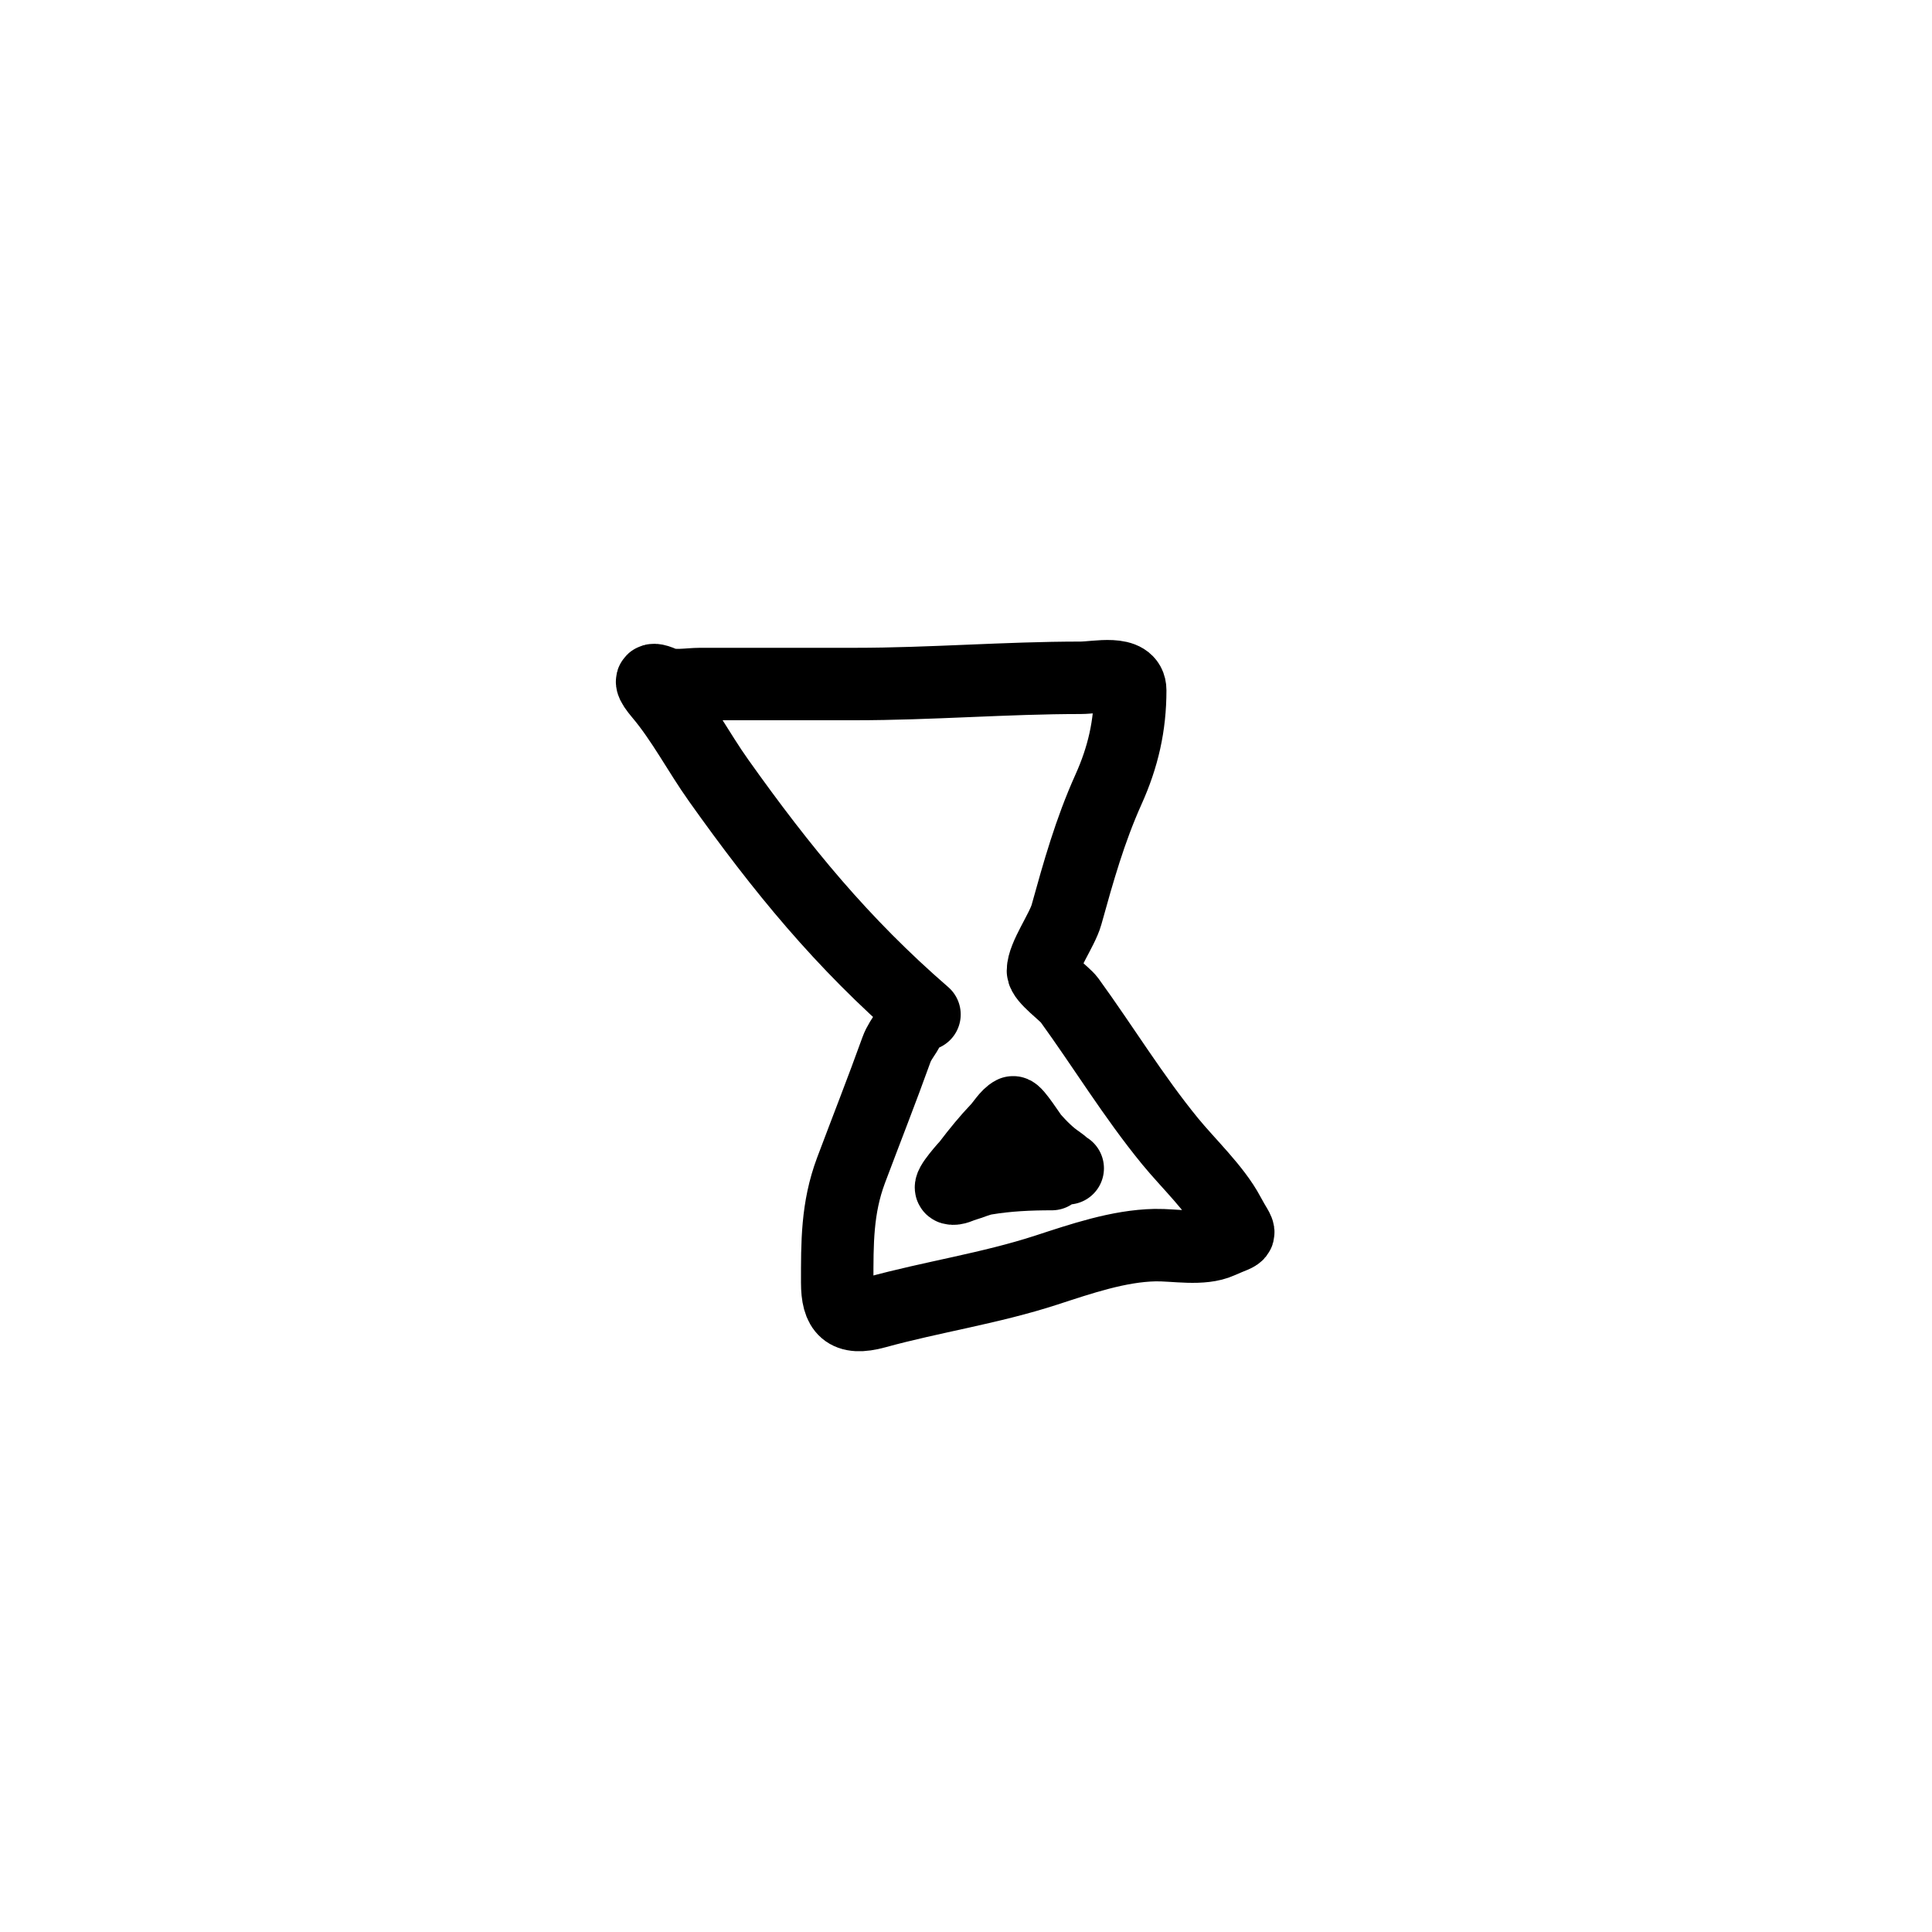
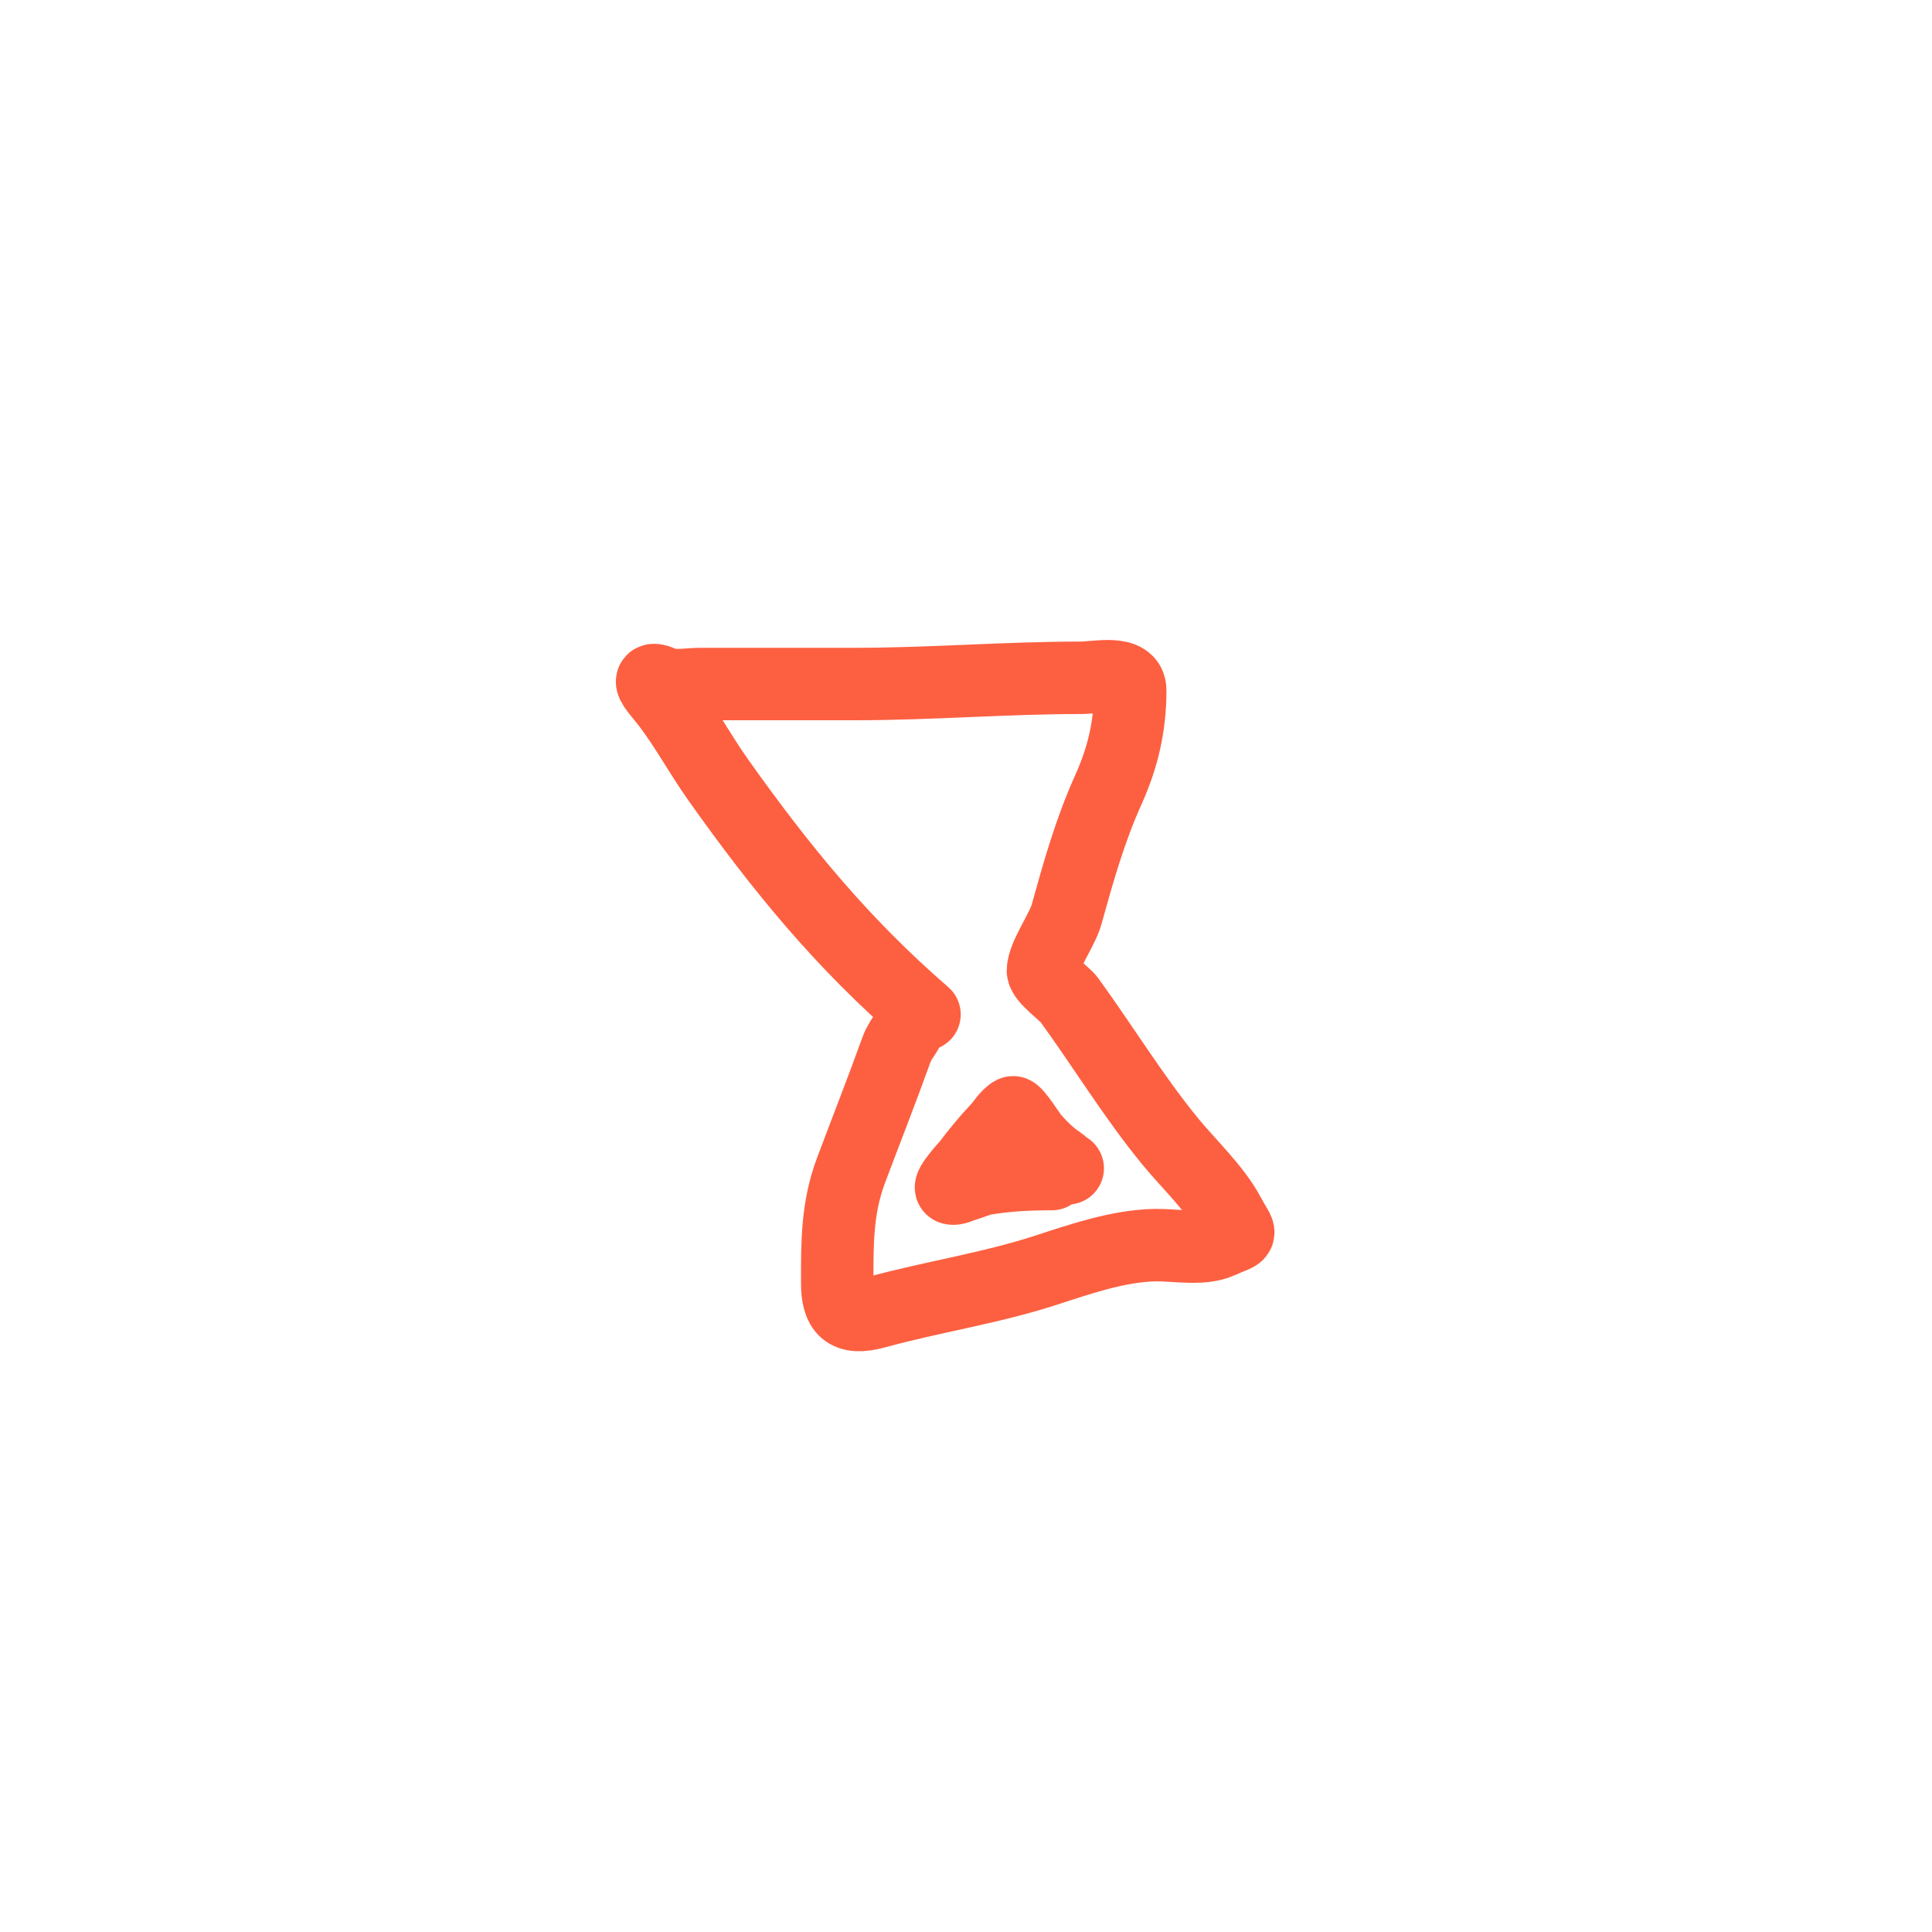
<svg xmlns="http://www.w3.org/2000/svg" width="80" height="80" viewBox="0 0 80 80" fill="none">
-   <path d="M38.281 42.006C34.876 39.056 32.371 35.996 29.762 32.325C28.931 31.158 28.25 29.835 27.323 28.74C26.979 28.332 26.77 27.97 27.438 28.267C27.861 28.454 28.539 28.324 28.987 28.324C31.129 28.324 33.271 28.324 35.412 28.324C38.541 28.324 41.648 28.066 44.749 28.066C45.397 28.066 46.8 27.728 46.8 28.582C46.8 30.054 46.505 31.346 45.896 32.698C45.132 34.397 44.658 36.087 44.161 37.876C43.984 38.513 43.186 39.604 43.186 40.199C43.186 40.51 44.093 41.152 44.276 41.404C45.679 43.338 46.936 45.406 48.449 47.255C49.205 48.179 50.324 49.231 50.873 50.267C51.404 51.271 51.52 50.978 50.529 51.429C49.77 51.774 48.643 51.543 47.833 51.558C46.325 51.586 44.751 52.128 43.329 52.591C41 53.349 38.595 53.7 36.273 54.34C35.03 54.683 34.667 54.233 34.667 53.107C34.667 51.474 34.653 50.026 35.24 48.46C35.866 46.793 36.516 45.145 37.119 43.469C37.324 42.899 37.764 42.63 37.764 42.006" stroke="black" stroke-width="3" stroke-linecap="round" />
-   <path d="M43.555 48.616C42.631 48.616 41.733 48.656 40.82 48.808C40.514 48.859 40.199 49.007 39.898 49.093C39.762 49.132 39.556 49.252 39.407 49.21C39.213 49.154 40.054 48.243 40.094 48.191C40.475 47.69 40.876 47.196 41.311 46.741C41.485 46.559 41.712 46.176 41.942 46.06C42.046 46.008 42.687 47.016 42.781 47.122C43.087 47.466 43.466 47.852 43.853 48.101C43.978 48.182 44.08 48.311 44.212 48.377" stroke="black" stroke-width="3" stroke-linecap="round" />
+   <path d="M38.281 42.006C34.876 39.056 32.371 35.996 29.762 32.325C28.931 31.158 28.25 29.835 27.323 28.74C26.979 28.332 26.77 27.97 27.438 28.267C27.861 28.454 28.539 28.324 28.987 28.324C31.129 28.324 33.271 28.324 35.412 28.324C38.541 28.324 41.648 28.066 44.749 28.066C45.397 28.066 46.8 27.728 46.8 28.582C46.8 30.054 46.505 31.346 45.896 32.698C45.132 34.397 44.658 36.087 44.161 37.876C43.984 38.513 43.186 39.604 43.186 40.199C43.186 40.51 44.093 41.152 44.276 41.404C45.679 43.338 46.936 45.406 48.449 47.255C49.205 48.179 50.324 49.231 50.873 50.267C51.404 51.271 51.52 50.978 50.529 51.429C49.77 51.774 48.643 51.543 47.833 51.558C46.325 51.586 44.751 52.128 43.329 52.591C41 53.349 38.595 53.7 36.273 54.34C35.03 54.683 34.667 54.233 34.667 53.107C34.667 51.474 34.653 50.026 35.24 48.46C35.866 46.793 36.516 45.145 37.119 43.469C37.324 42.899 37.764 42.63 37.764 42.006" stroke="#FD6041" stroke-width="3" stroke-linecap="round" />
+   <path d="M43.555 48.616C42.631 48.616 41.733 48.656 40.82 48.808C40.514 48.859 40.199 49.007 39.898 49.093C39.762 49.132 39.556 49.252 39.407 49.21C39.213 49.154 40.054 48.243 40.094 48.191C40.475 47.69 40.876 47.196 41.311 46.741C41.485 46.559 41.712 46.176 41.942 46.06C42.046 46.008 42.687 47.016 42.781 47.122C43.087 47.466 43.466 47.852 43.853 48.101C43.978 48.182 44.08 48.311 44.212 48.377" stroke="#FD6041" stroke-width="3" stroke-linecap="round" />
</svg>
